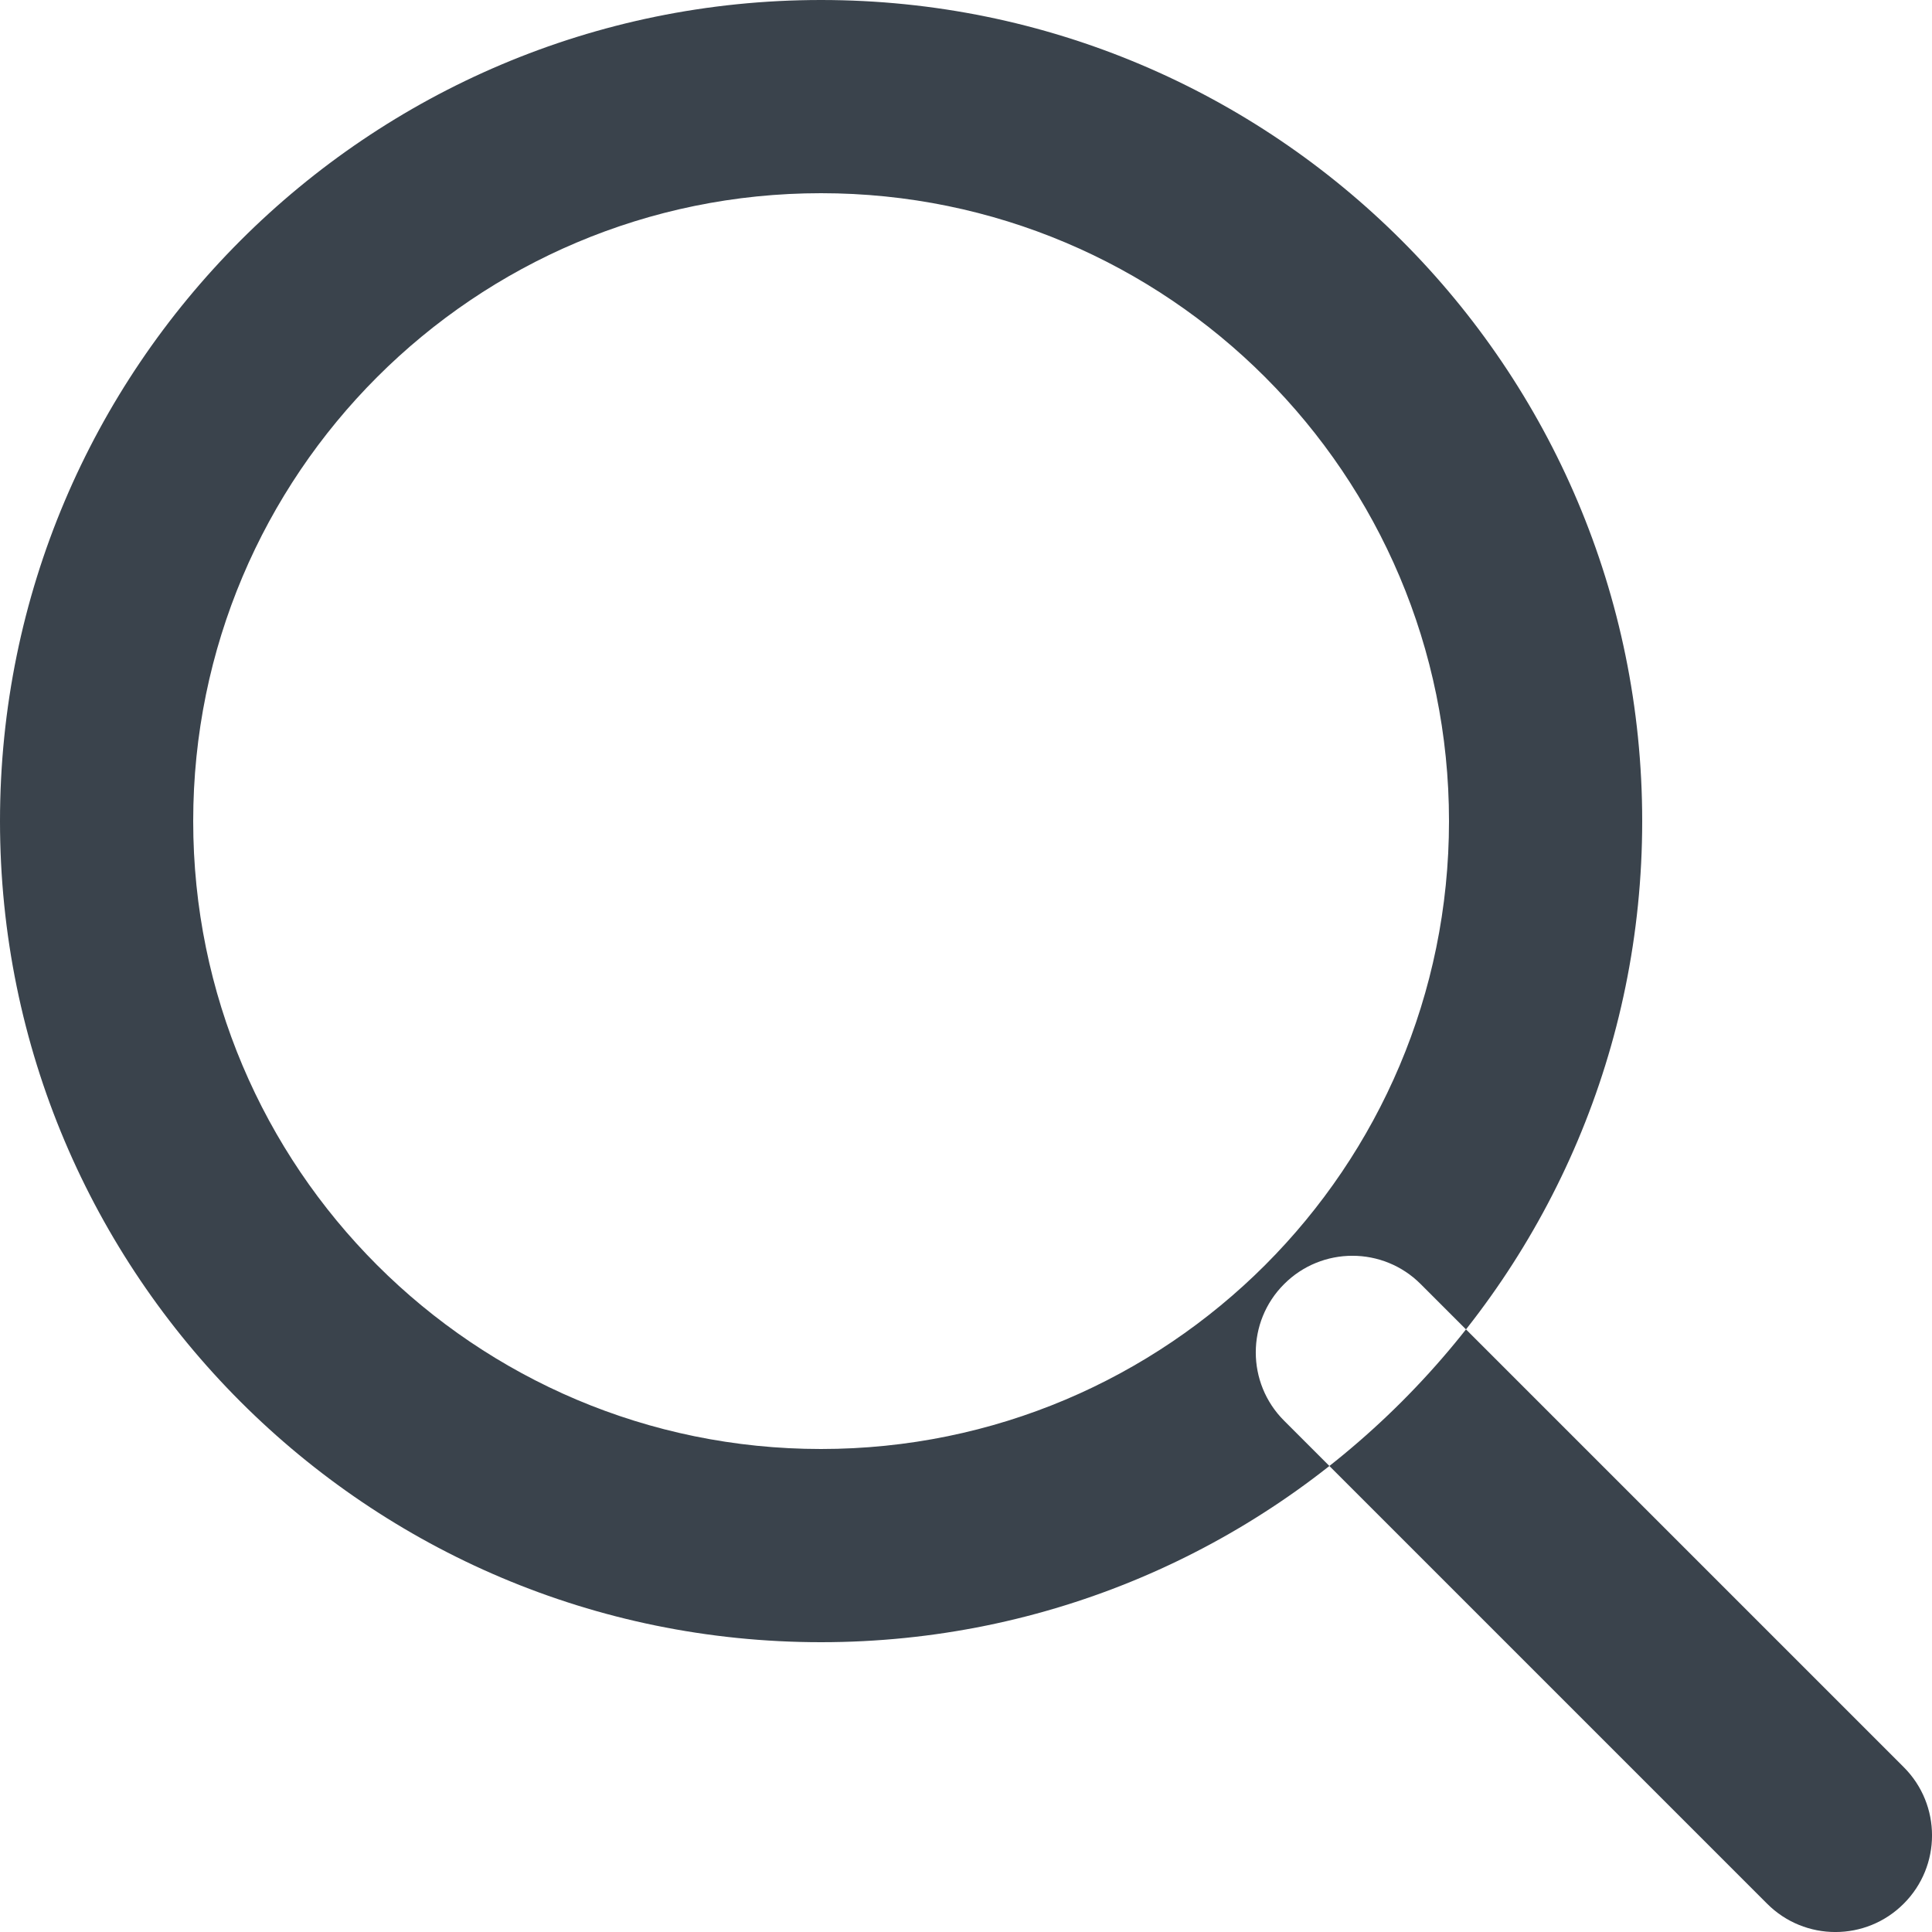
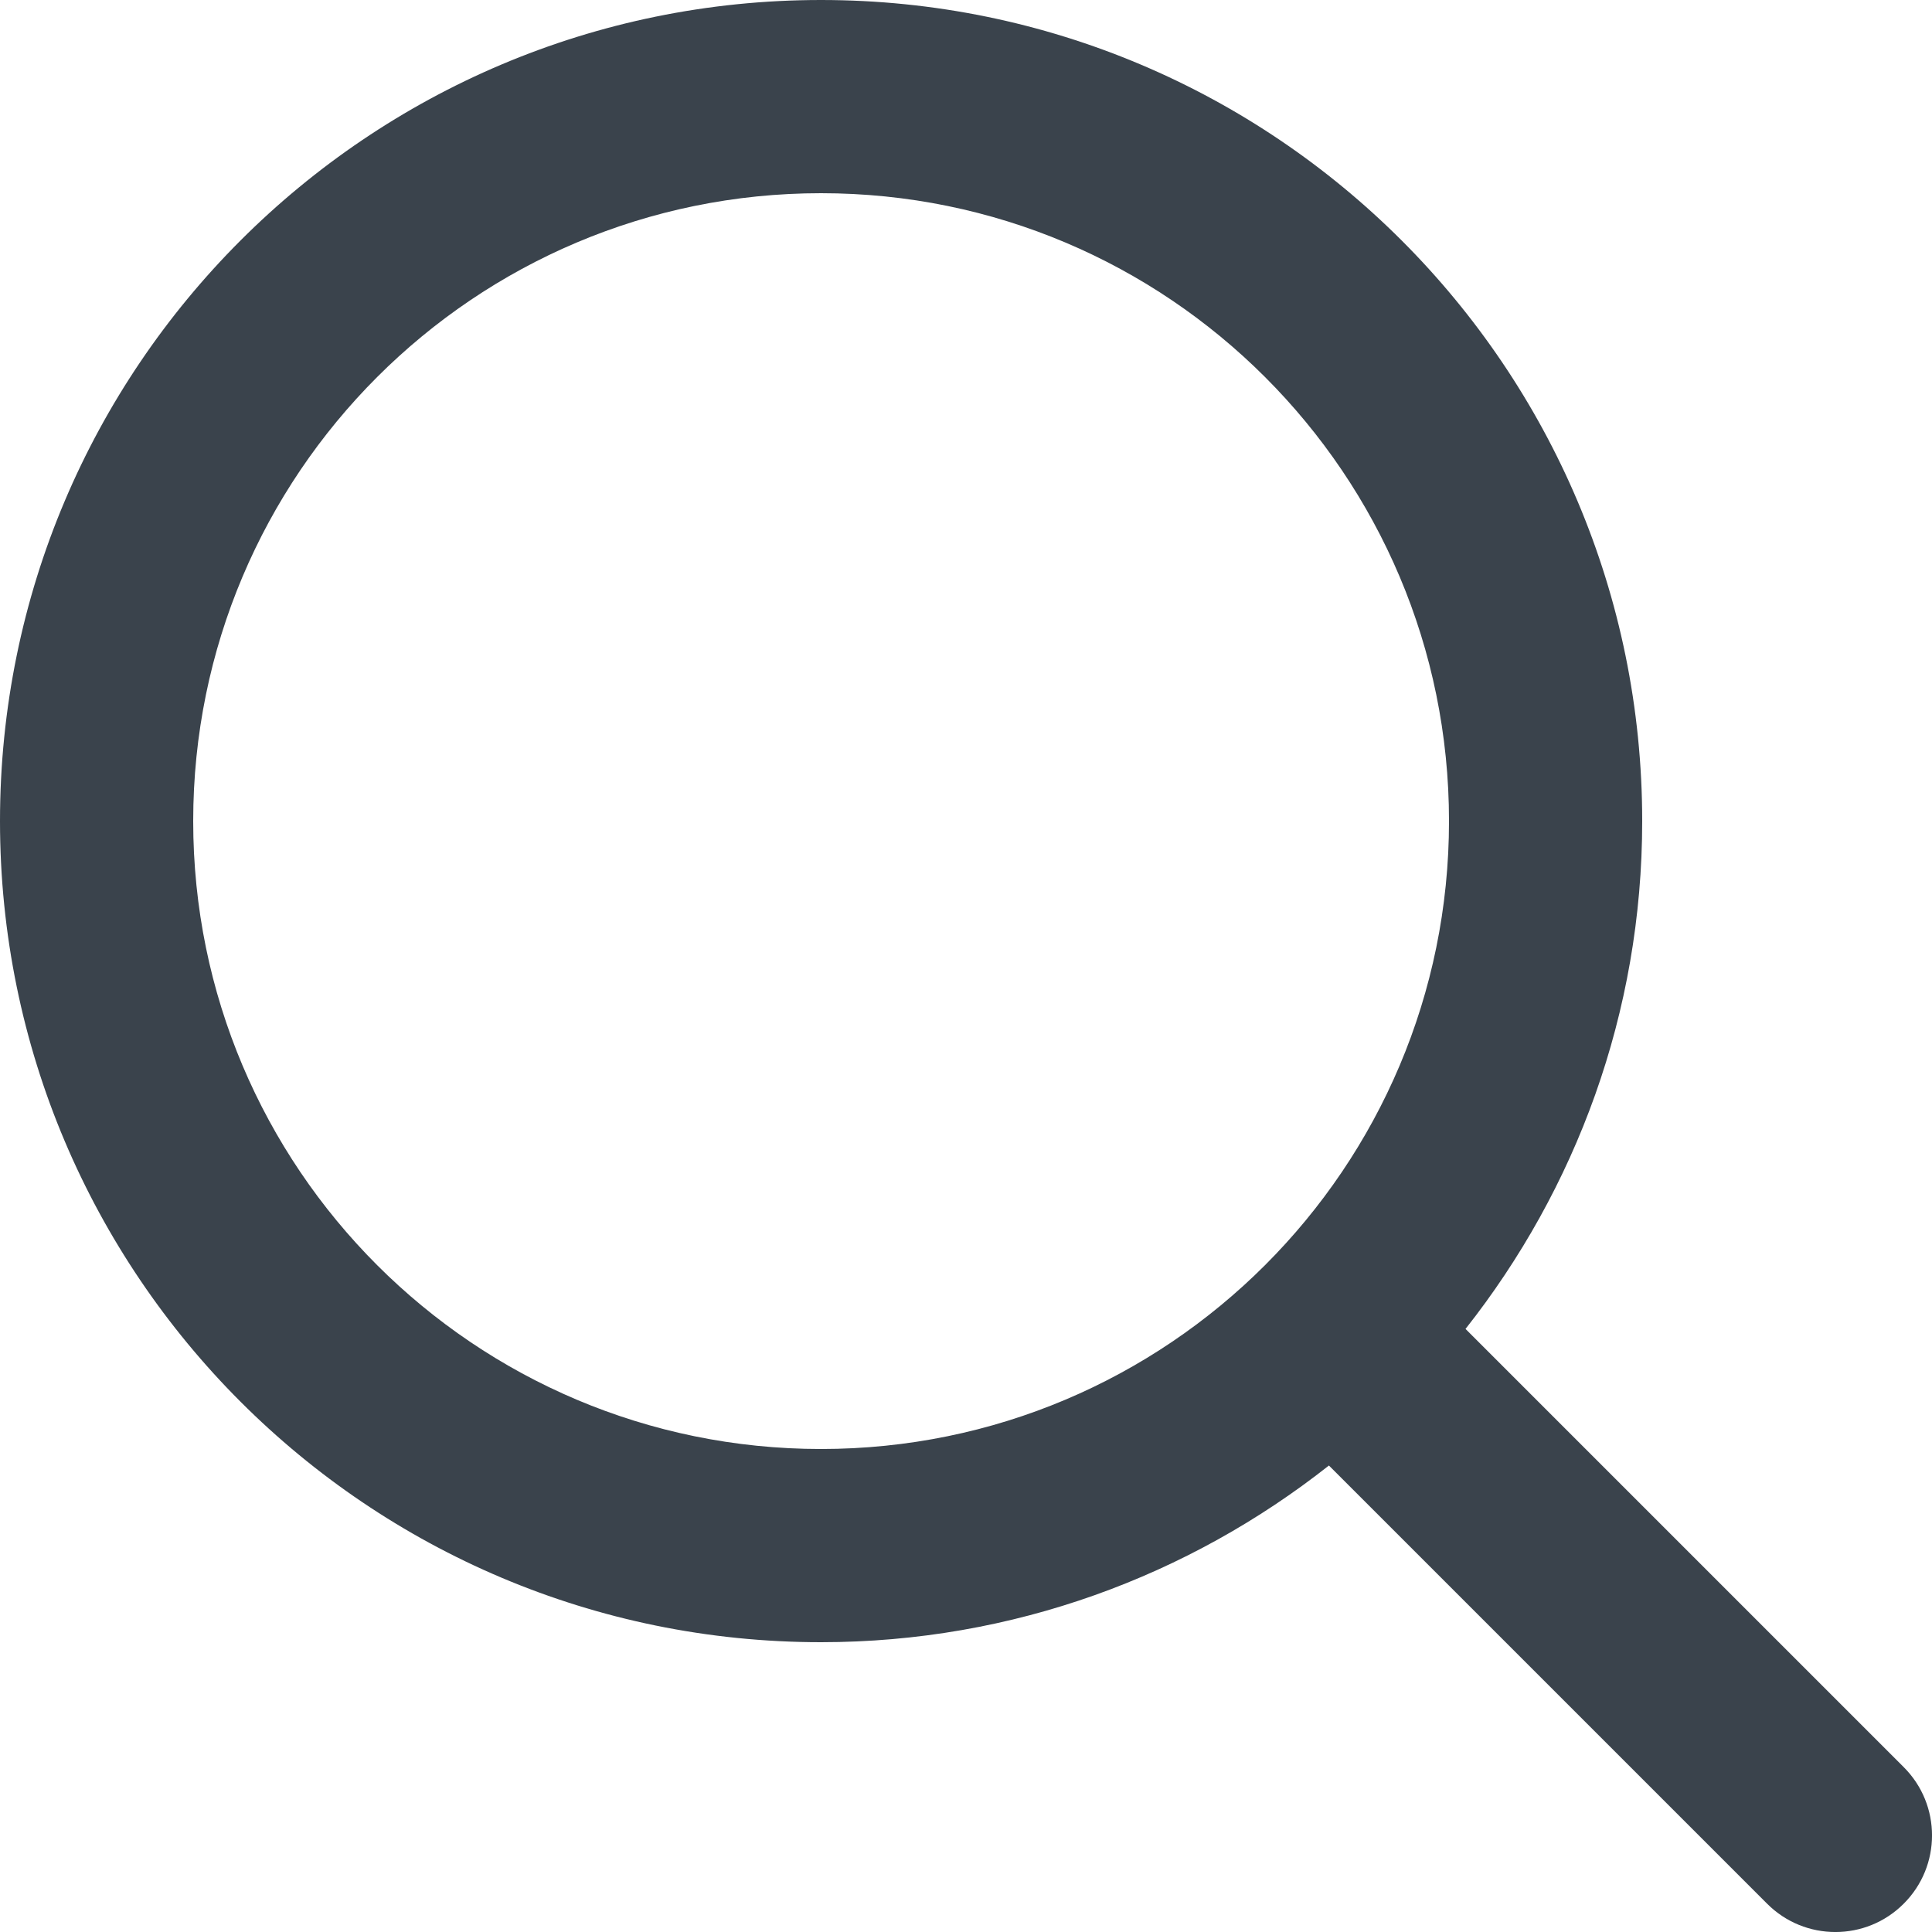
<svg xmlns="http://www.w3.org/2000/svg" width="20px" height="20px" viewBox="0 0 20 20" version="1.1">
  <defs />
  <g id="Page-1" stroke="none" stroke-width="1" fill="none" fill-rule="evenodd">
    <g id="glass" transform="translate(-6, -6)" fill="#3A434C">
-       <path d="M21,14.5 C21,18.09 18.09,21 14.499,21 C10.91,21 8,18.09 8,14.5 C8,10.91 10.91,8 14.499,8 C18.09,8 21,10.91 21,14.5 L21,14.5 Z M23,14.5 C23,9.805 19.194,6 14.499,6 C9.806,6 6,9.806 6,14.5 C6,19.194 9.806,23 14.499,23 C19.194,23 23,19.195 23,14.5 L23,14.5 Z M19.293,20.707 L24.293,25.707 C24.683,26.098 25.317,26.098 25.707,25.707 C26.098,25.317 26.098,24.683 25.707,24.293 L20.707,19.293 C20.317,18.902 19.683,18.902 19.293,19.293 C18.902,19.683 18.902,20.317 19.293,20.707 L19.293,20.707 Z" />
+       <path d="M8,14.5 C8,10.91 10.91,8 14.499,8 C18.09,8 21,10.91 21,14.5 C21,18.09 18.09,21 14.499,21 C10.91,21 8,18.09 8,14.5 M14.499,6 C9.806,6 6,9.806 6,14.5 C6,19.194 9.806,23 14.499,23 C16.486,23 18.309,22.313 19.757,21.171 L24.293,25.707 C24.683,26.098 25.317,26.098 25.707,25.707 C26.098,25.317 26.098,24.683 25.707,24.293 L21.171,19.757 C22.313,18.31 23,16.487 23,14.5 C23,9.805 19.194,6 14.499,6" />
    </g>
  </g>
</svg>
